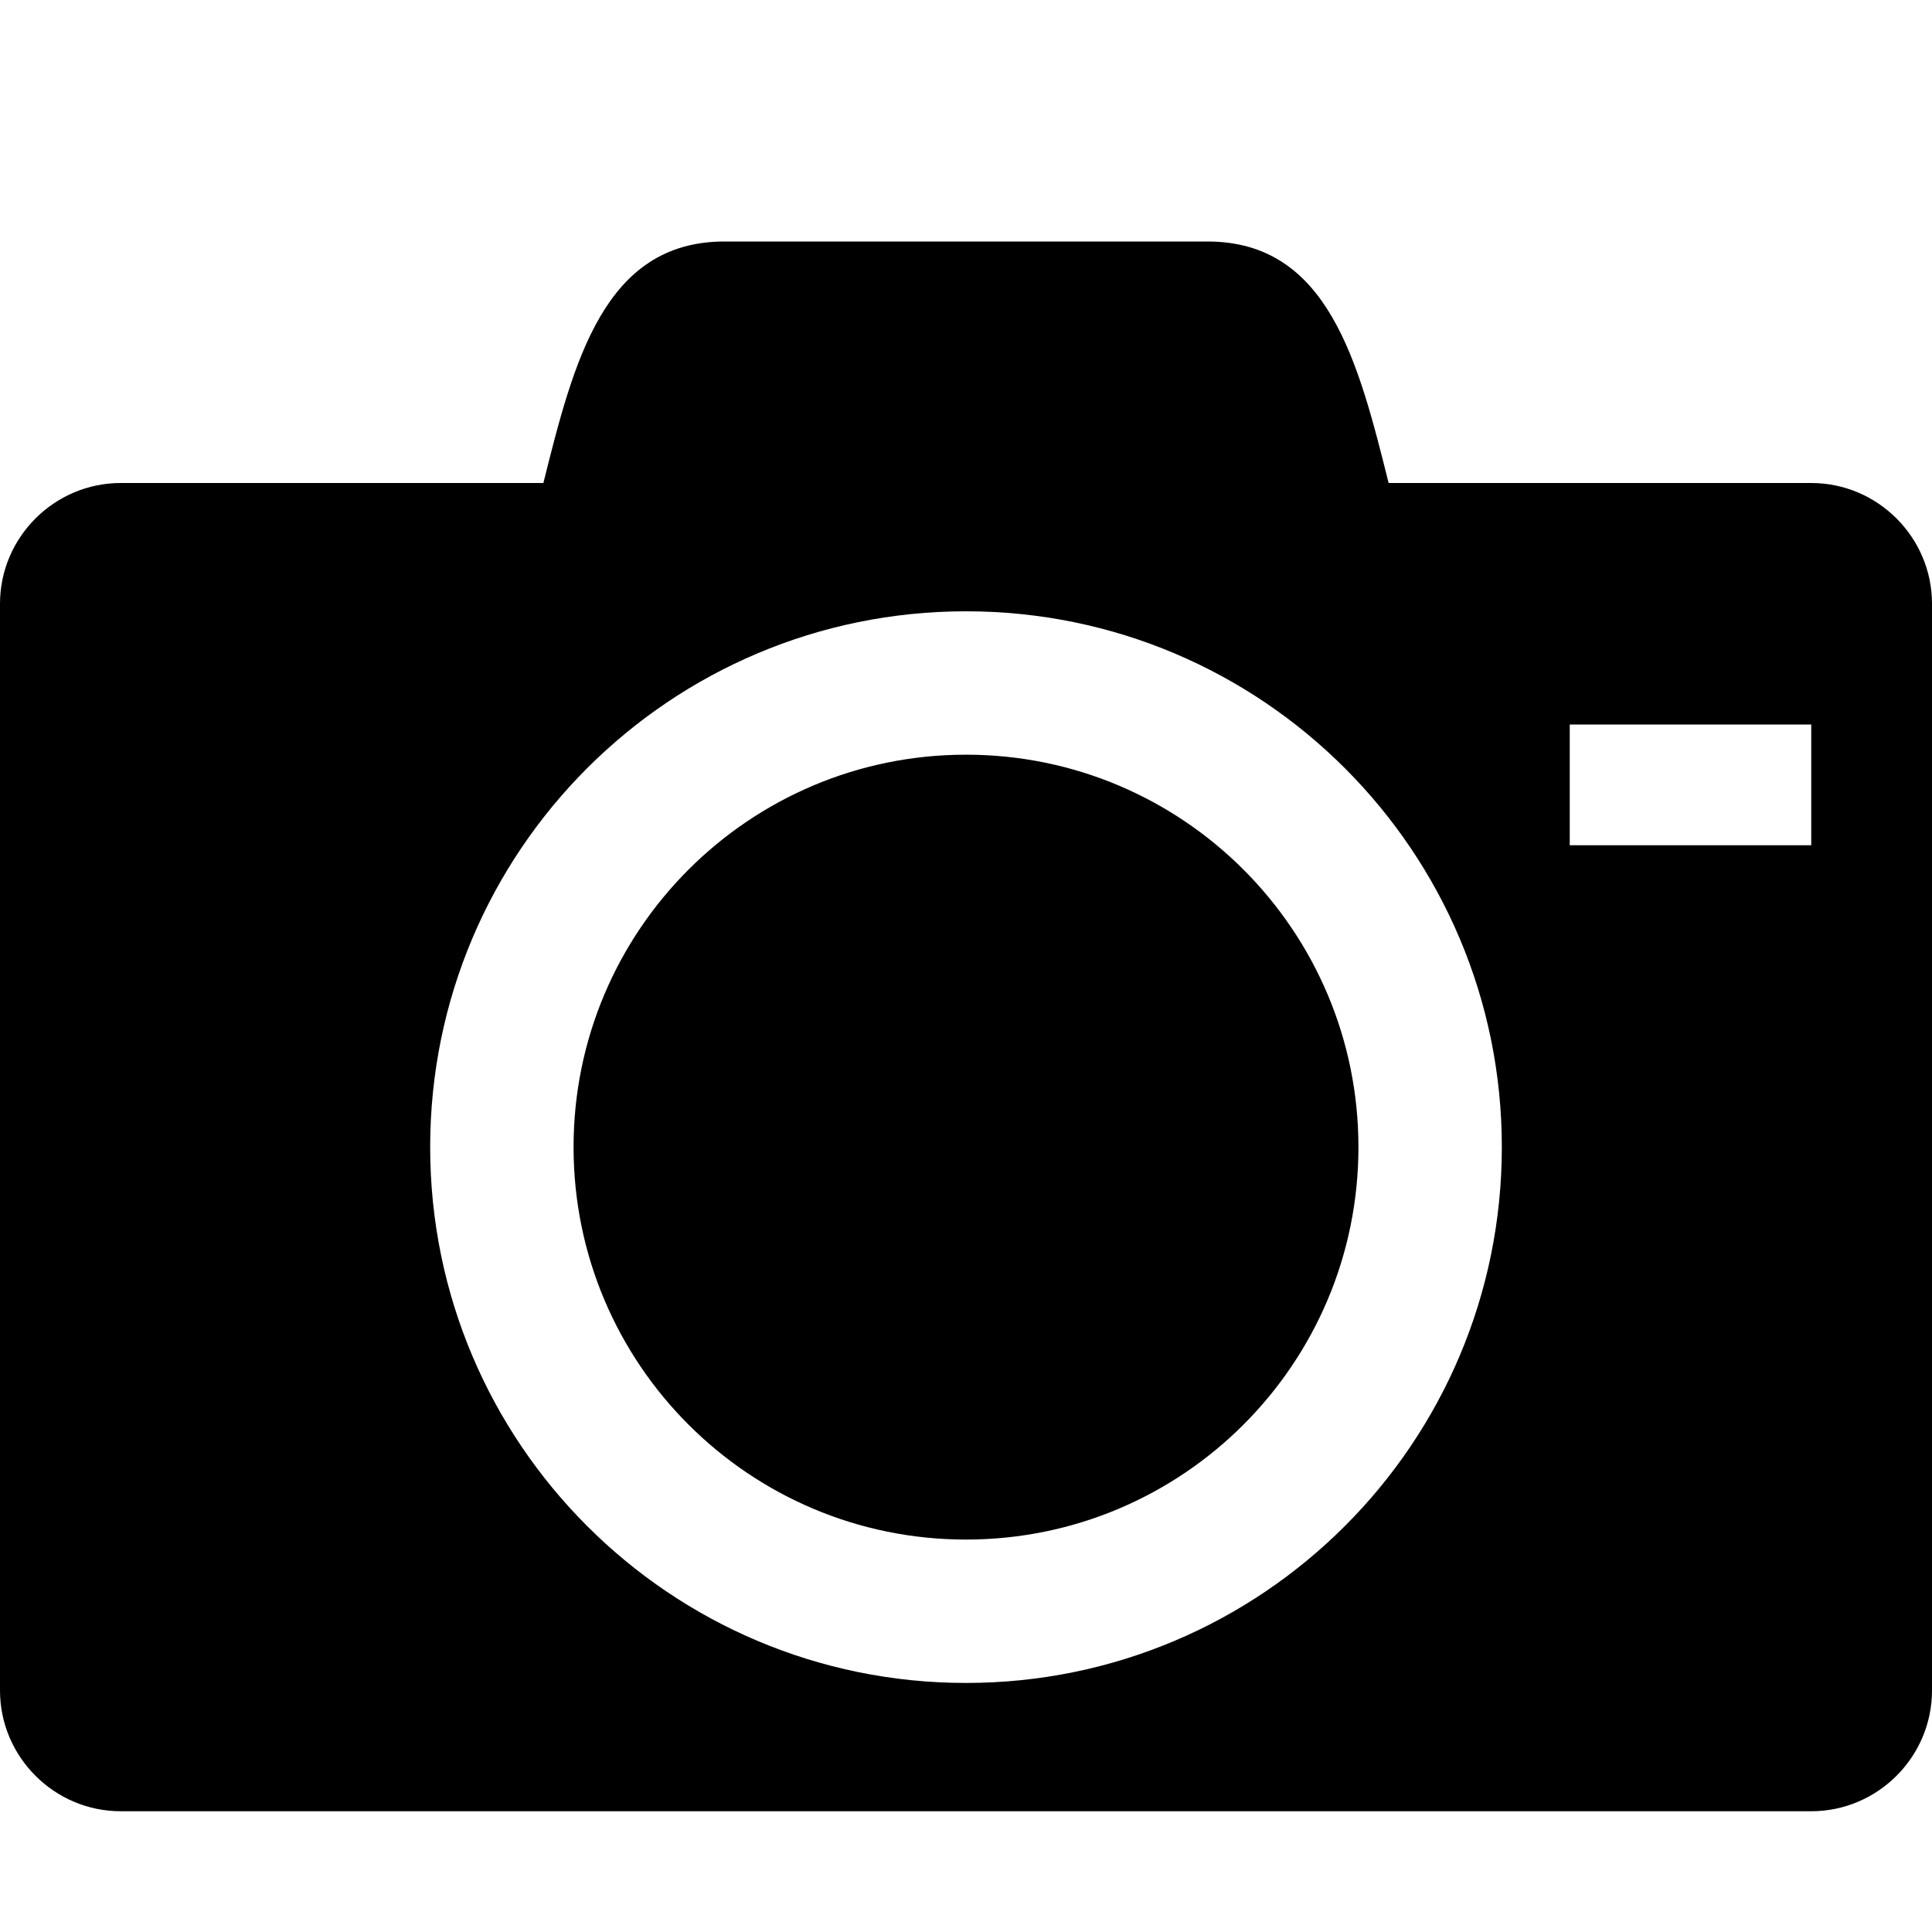
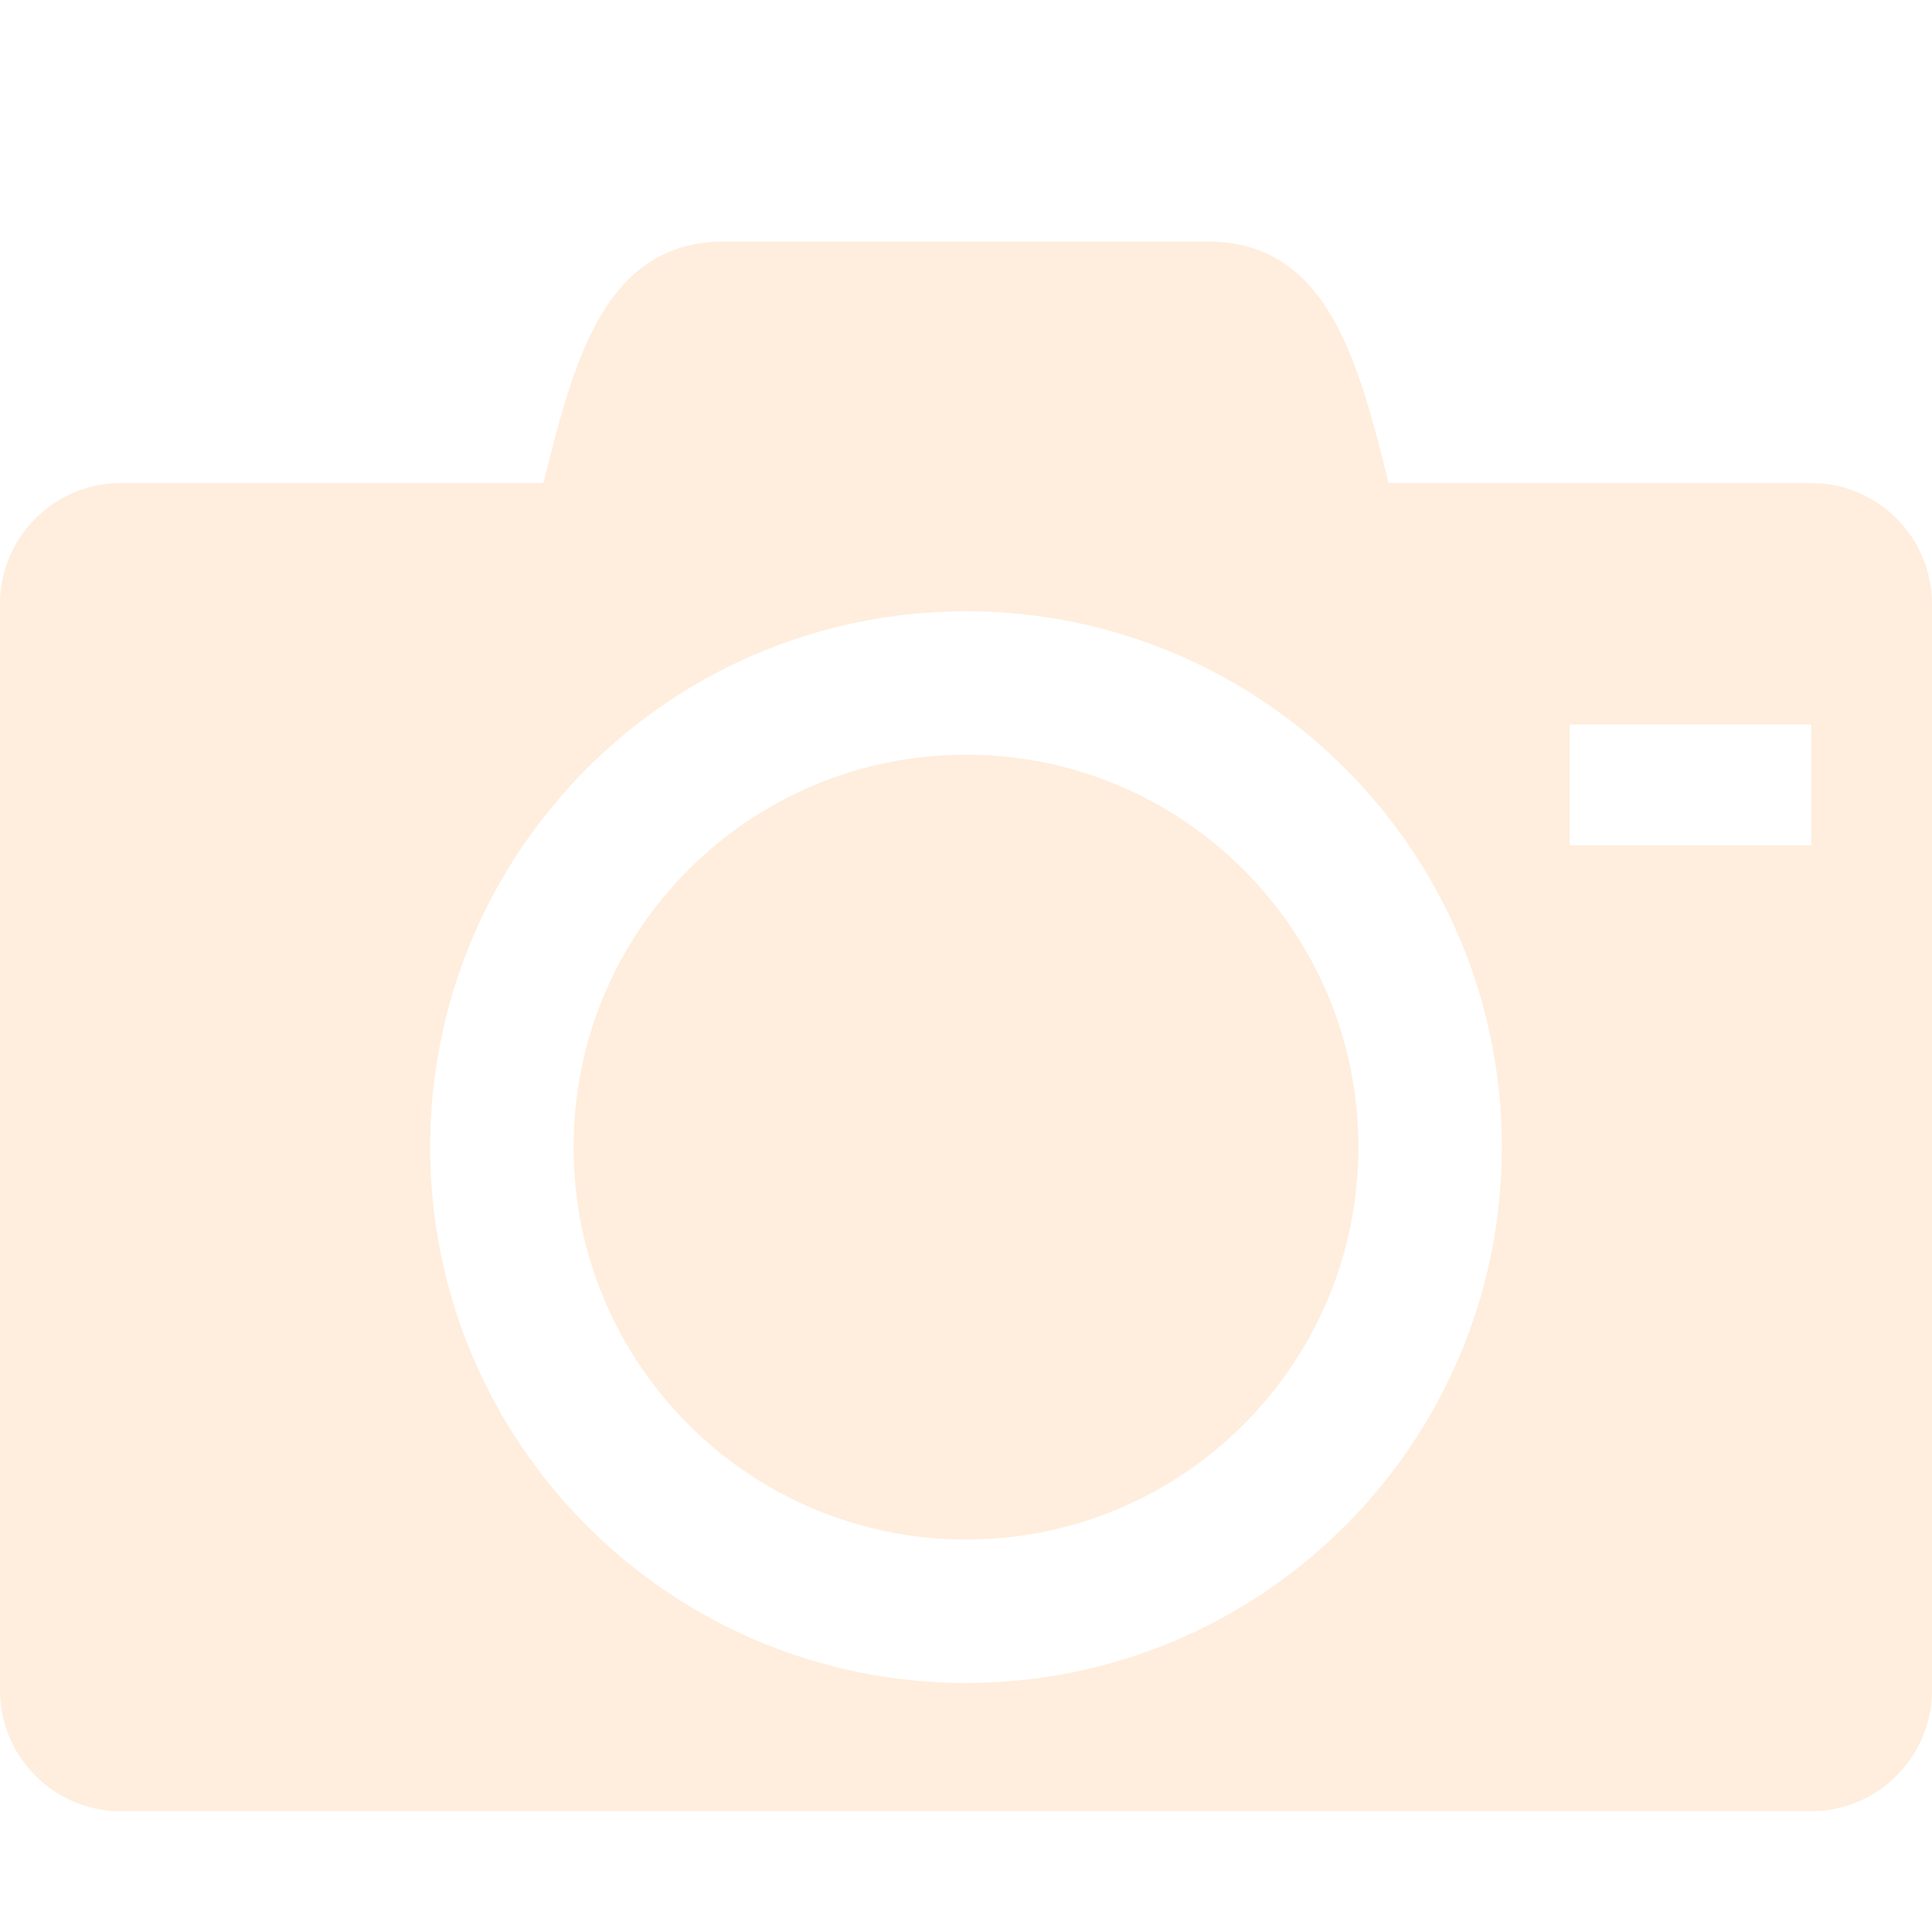
- <svg xmlns="http://www.w3.org/2000/svg" version="1.1" width="32" height="32" viewBox="0 0 32 32">
+ <svg xmlns="http://www.w3.org/2000/svg" version="1.1" width="32" height="32" viewBox="0 0 32 32" fill="#ffeedd">
  <path d="M9.5 19c0 3.59 2.91 6.5 6.5 6.5s6.5-2.91 6.5-6.5-2.91-6.5-6.5-6.5-6.5 2.91-6.5 6.5zM30 8h-7c-0.5-2-1-4-3-4h-8c-2 0-2.5 2-3 4h-7c-1.1 0-2 0.9-2 2v18c0 1.1 0.9 2 2 2h28c1.1 0 2-0.9 2-2v-18c0-1.1-0.9-2-2-2zM16 27.875c-4.902 0-8.875-3.973-8.875-8.875s3.973-8.875 8.875-8.875c4.902 0 8.875 3.973 8.875 8.875s-3.973 8.875-8.875 8.875zM30 14h-4v-2h4v2z" />
</svg>
